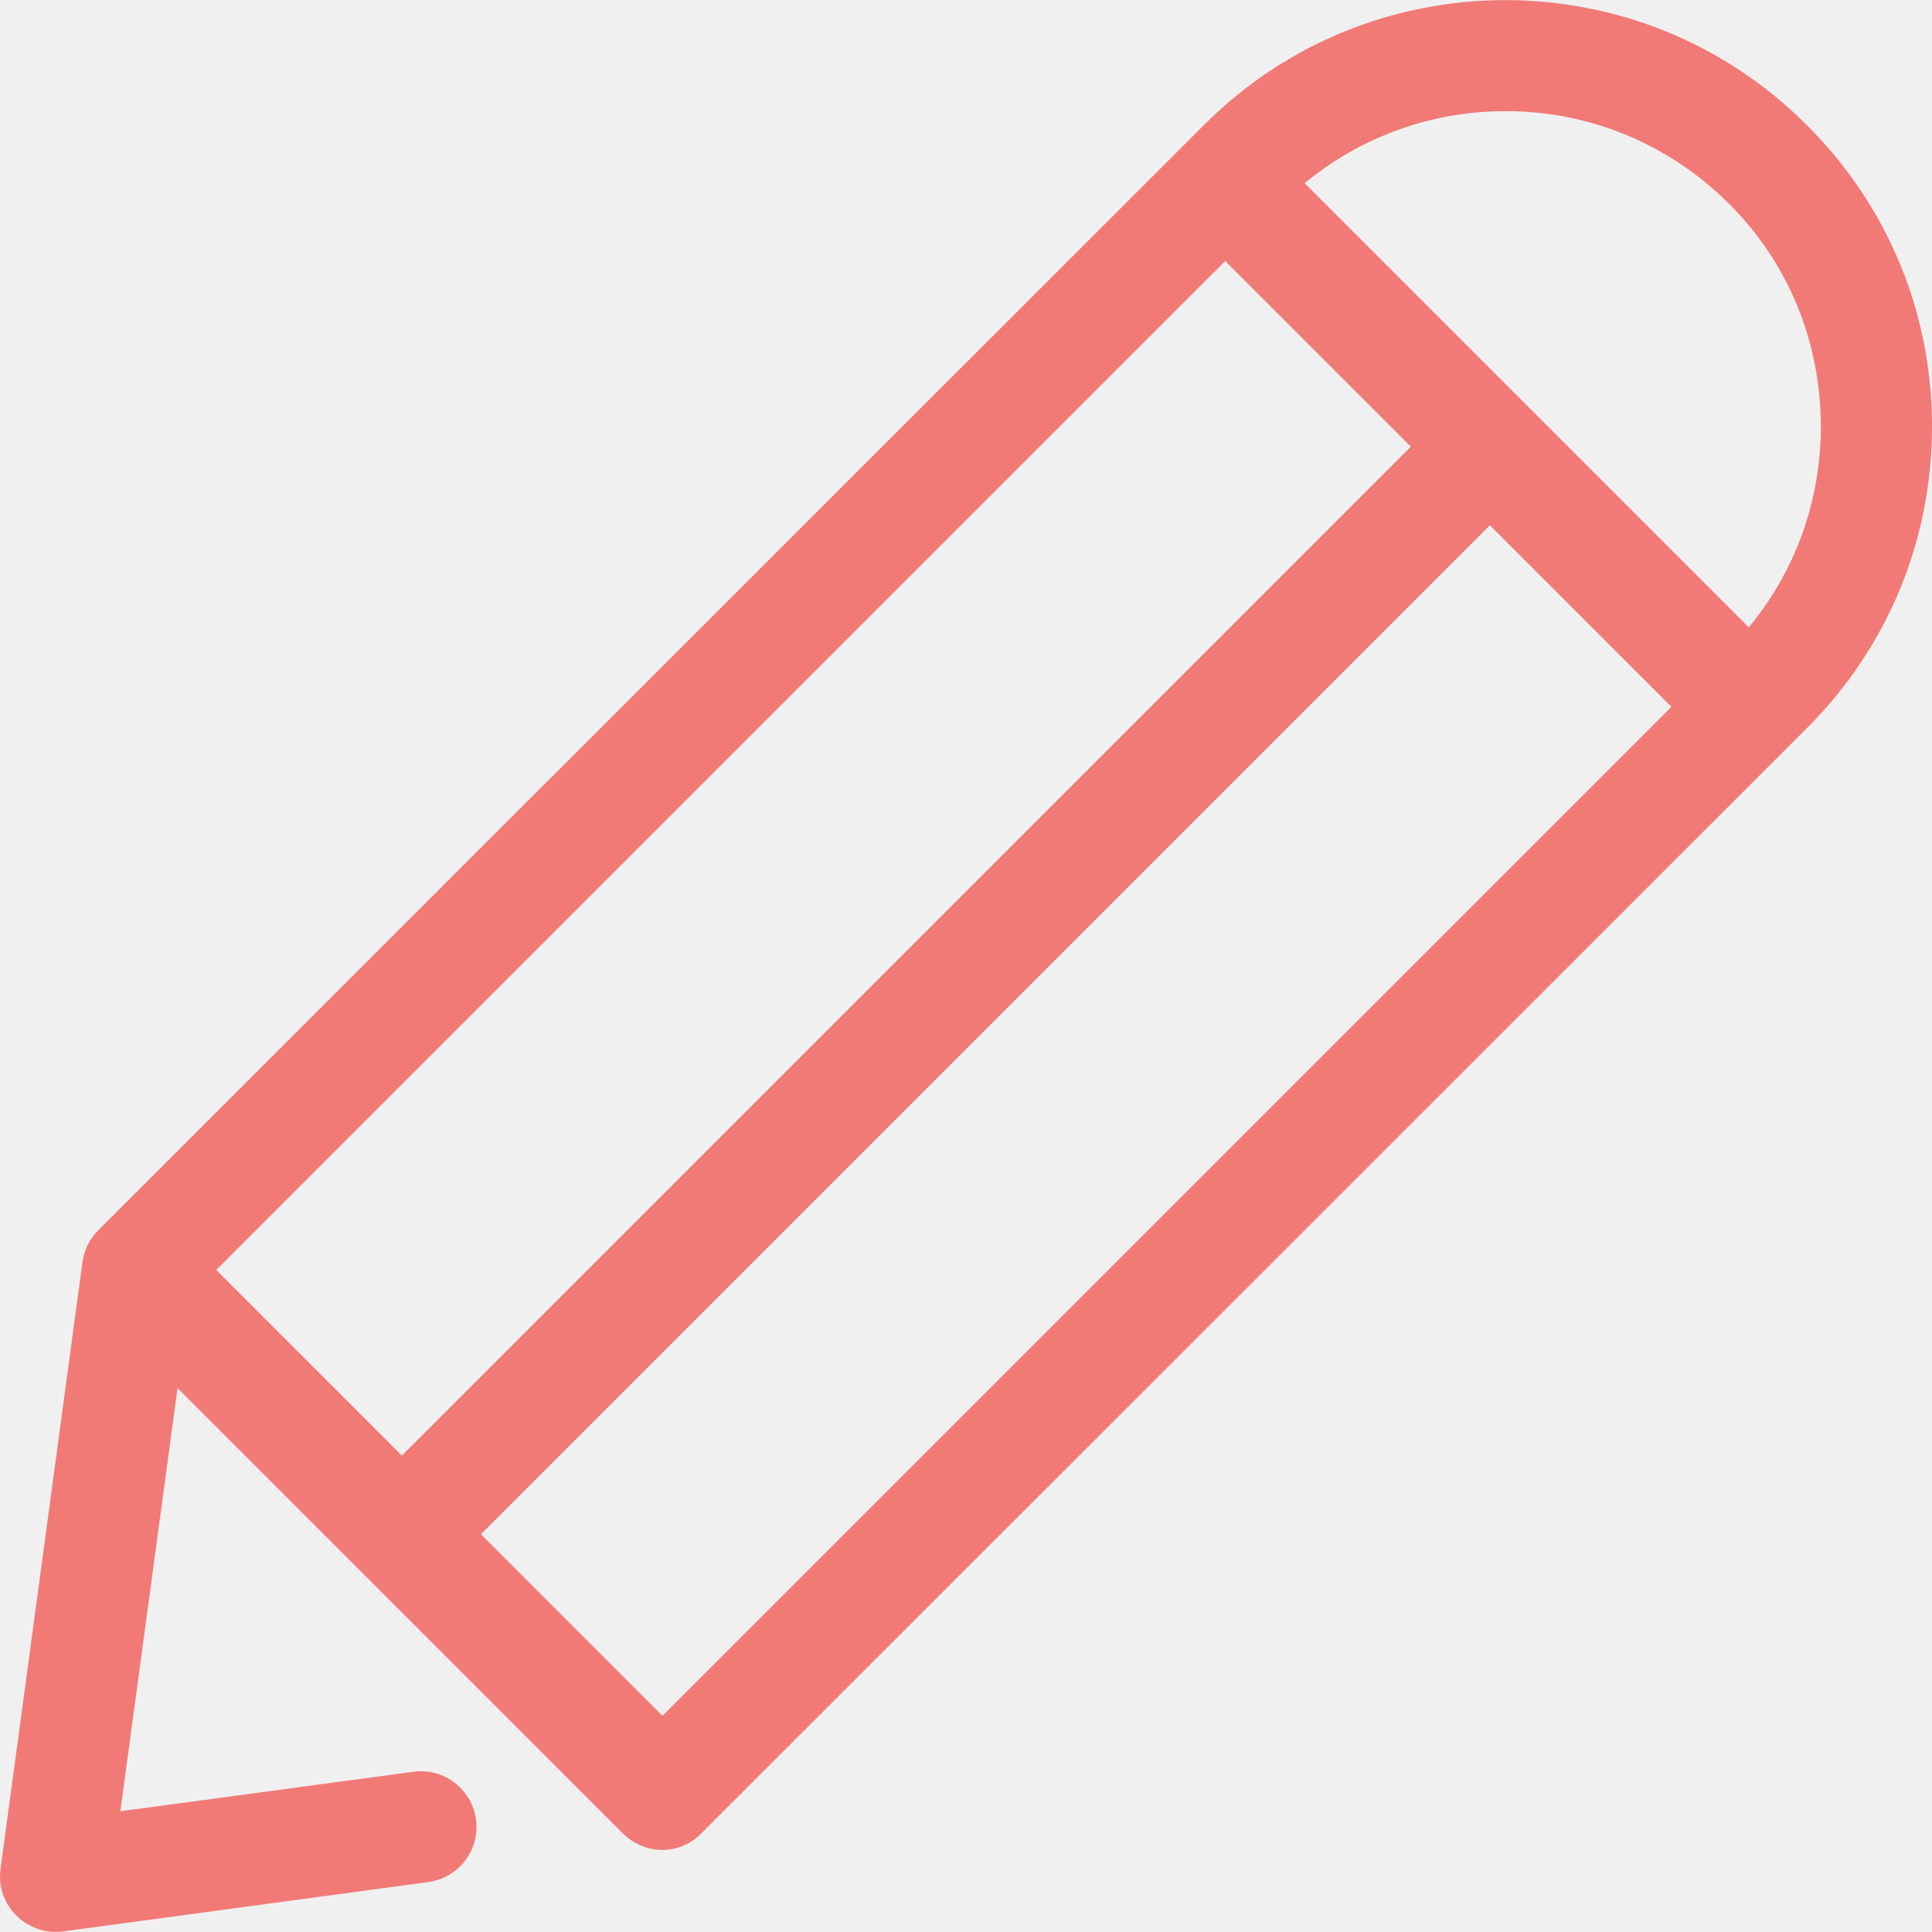
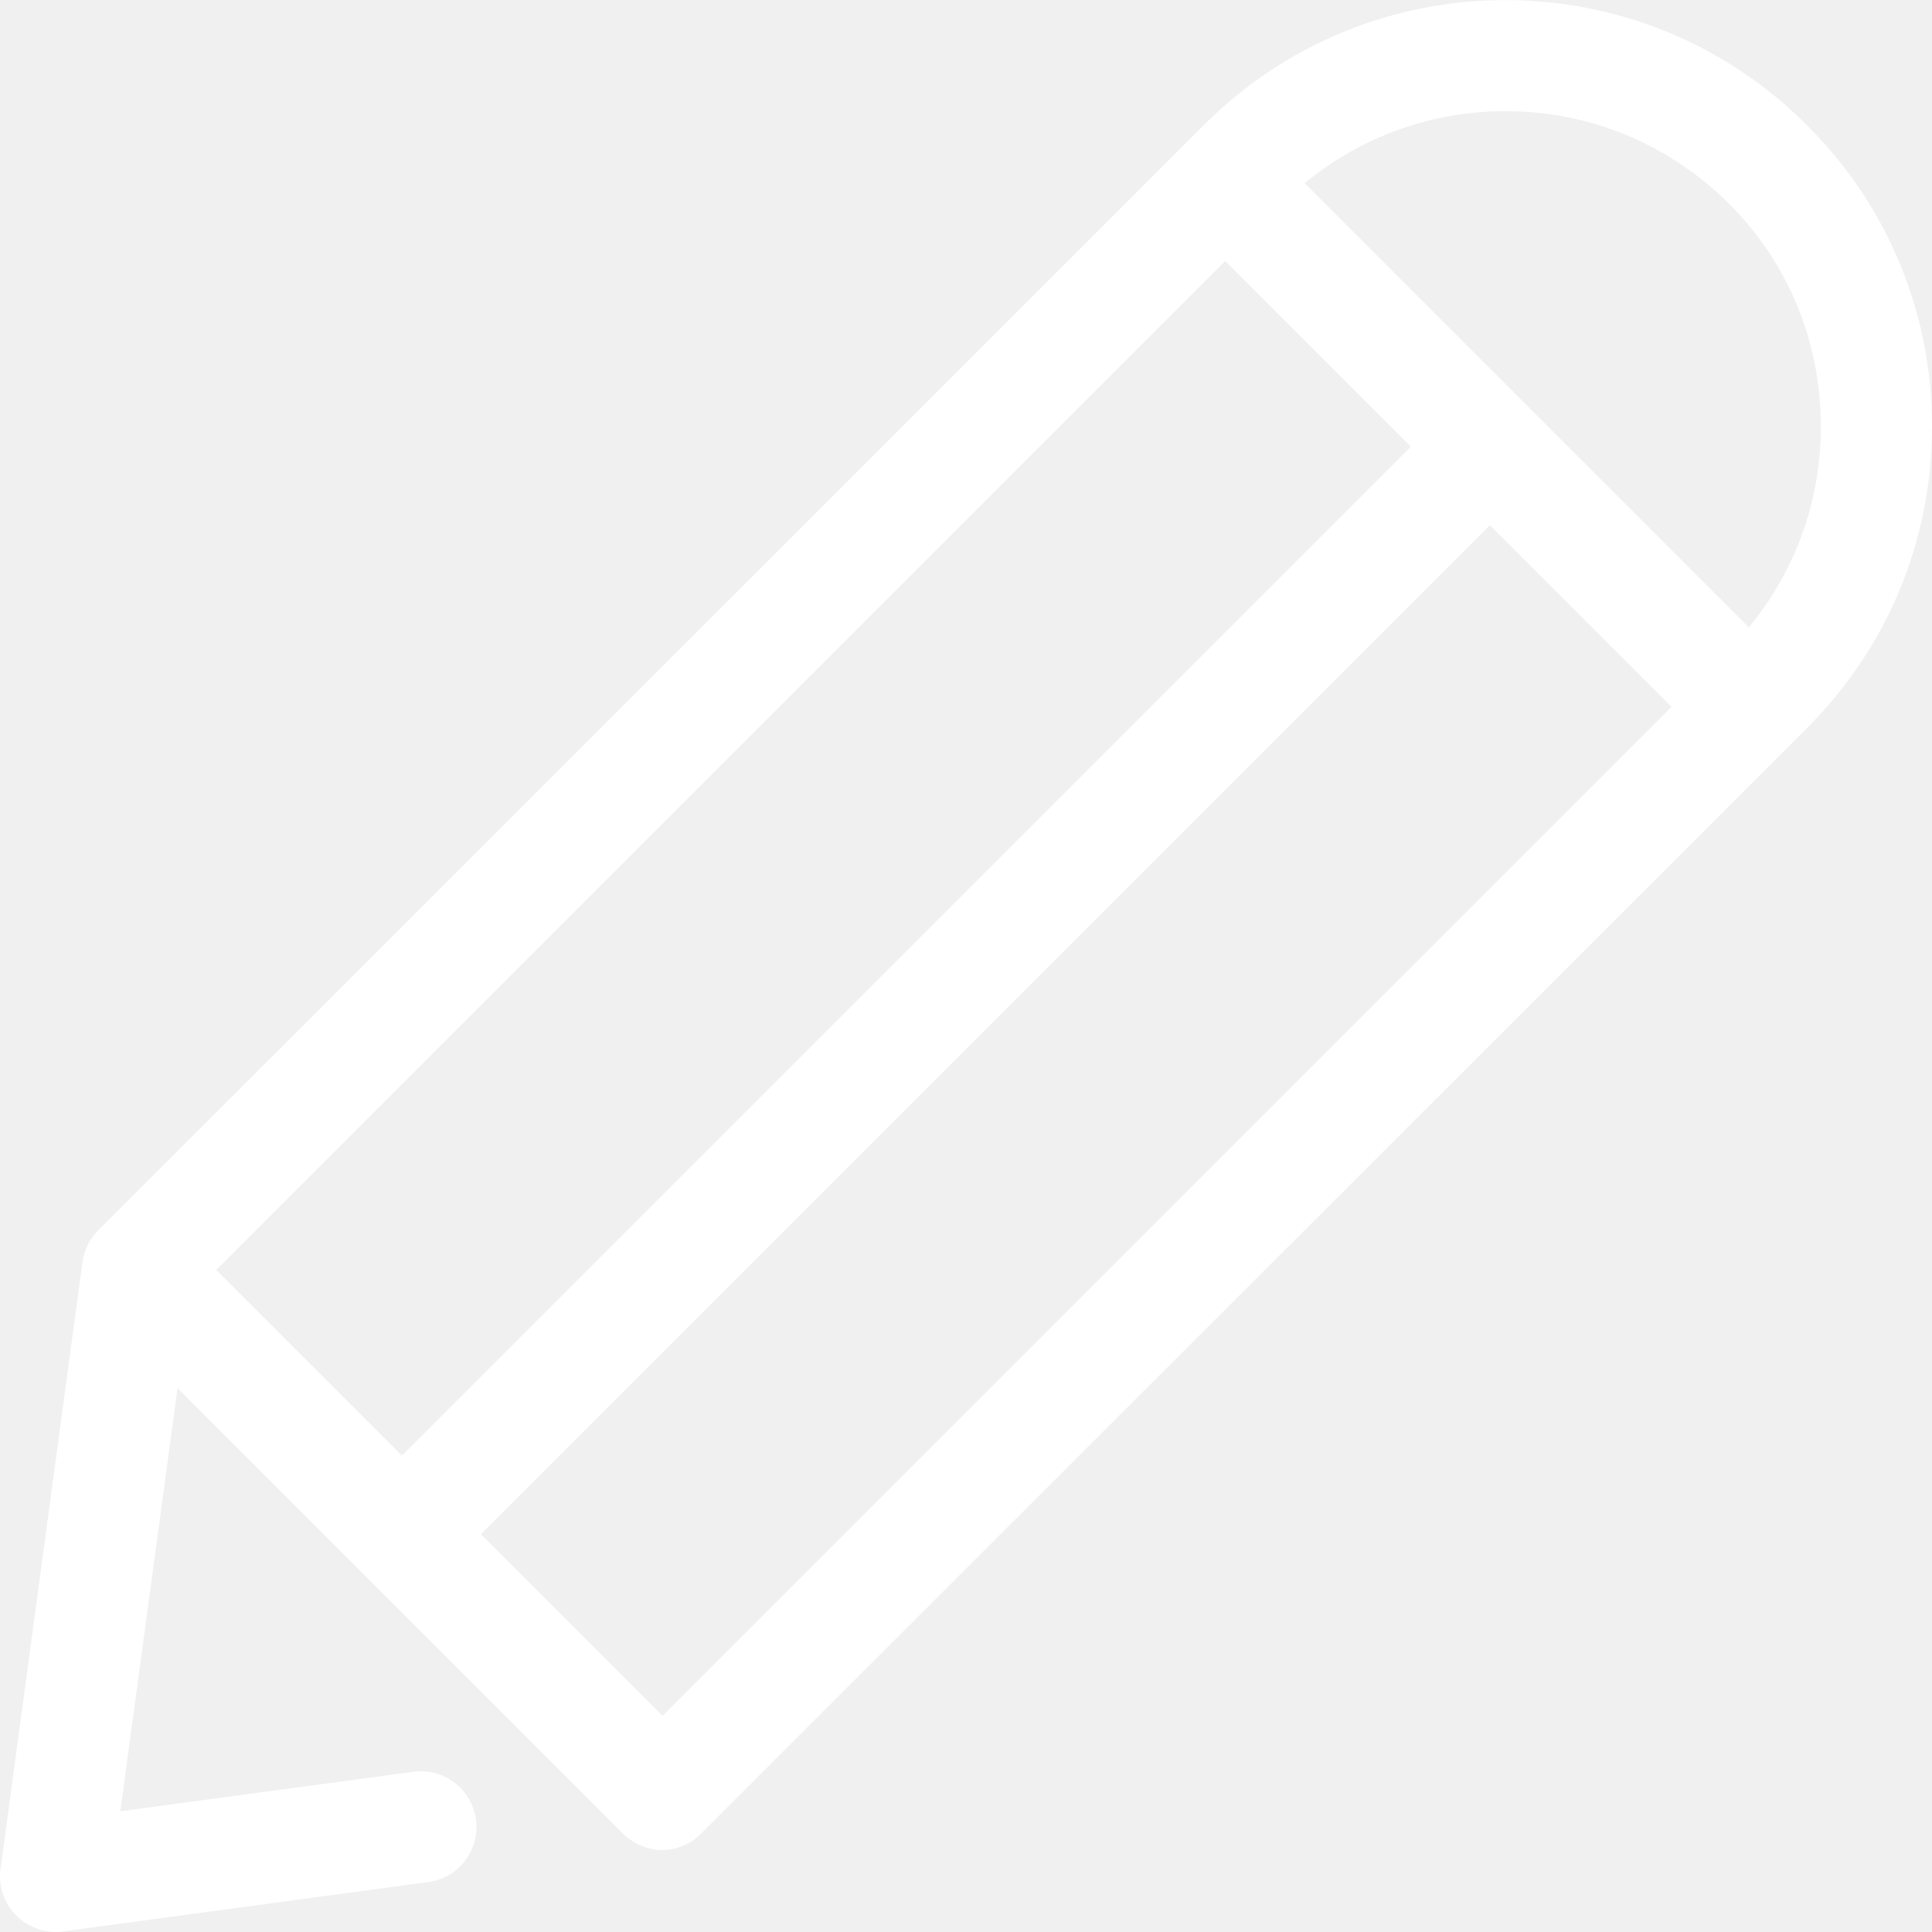
<svg xmlns="http://www.w3.org/2000/svg" version="1.1" id="Capa_1" x="0px" y="0px" viewBox="0 0 469.331 469.331" style="enable-background:new 0 0 469.331 469.331;" xml:space="preserve" width="512px" height="512px">
  <g>
-     <path d="M438.931,30.403c-40.4-40.5-106.1-40.5-146.5,0l-268.6,268.5c-2.1,2.1-3.4,4.8-3.8,7.7l-19.9,147.4   c-0.6,4.2,0.9,8.4,3.8,11.3c2.5,2.5,6,4,9.5,4c0.6,0,1.2,0,1.8-0.1l88.8-12c7.4-1,12.6-7.8,11.6-15.2c-1-7.4-7.8-12.6-15.2-11.6   l-71.2,9.6l13.9-102.8l108.2,108.2c2.5,2.5,6,4,9.5,4s7-1.4,9.5-4l268.6-268.5c19.6-19.6,30.4-45.6,30.4-73.3   S458.531,49.903,438.931,30.403z M297.631,63.403l45.1,45.1l-245.1,245.1l-45.1-45.1L297.631,63.403z M160.931,416.803l-44.1-44.1   l245.1-245.1l44.1,44.1L160.931,416.803z M424.831,152.403l-107.9-107.9c13.7-11.3,30.8-17.5,48.8-17.5c20.5,0,39.7,8,54.2,22.4   s22.4,33.7,22.4,54.2C442.331,121.703,436.131,138.703,424.831,152.403z" fill="#f17a77" />
+     <path d="M438.931,30.403c-40.4-40.5-106.1-40.5-146.5,0l-268.6,268.5c-2.1,2.1-3.4,4.8-3.8,7.7l-19.9,147.4   c-0.6,4.2,0.9,8.4,3.8,11.3c2.5,2.5,6,4,9.5,4c0.6,0,1.2,0,1.8-0.1l88.8-12c7.4-1,12.6-7.8,11.6-15.2c-1-7.4-7.8-12.6-15.2-11.6   l-71.2,9.6l13.9-102.8l108.2,108.2c2.5,2.5,6,4,9.5,4s7-1.4,9.5-4l268.6-268.5c19.6-19.6,30.4-45.6,30.4-73.3   S458.531,49.903,438.931,30.403z M297.631,63.403l45.1,45.1l-245.1,245.1l-45.1-45.1L297.631,63.403z M160.931,416.803l-44.1-44.1   l245.1-245.1l44.1,44.1L160.931,416.803z M424.831,152.403l-107.9-107.9c13.7-11.3,30.8-17.5,48.8-17.5c20.5,0,39.7,8,54.2,22.4   s22.4,33.7,22.4,54.2C442.331,121.703,436.131,138.703,424.831,152.403z" fill="#FFFFFF" />
  </g>
  <g>
</g>
  <g>
</g>
  <g>
</g>
  <g>
</g>
  <g>
</g>
  <g>
</g>
  <g>
</g>
  <g>
</g>
  <g>
</g>
  <g>
</g>
  <g>
</g>
  <g>
</g>
  <g>
</g>
  <g>
</g>
  <g>
</g>
</svg>
